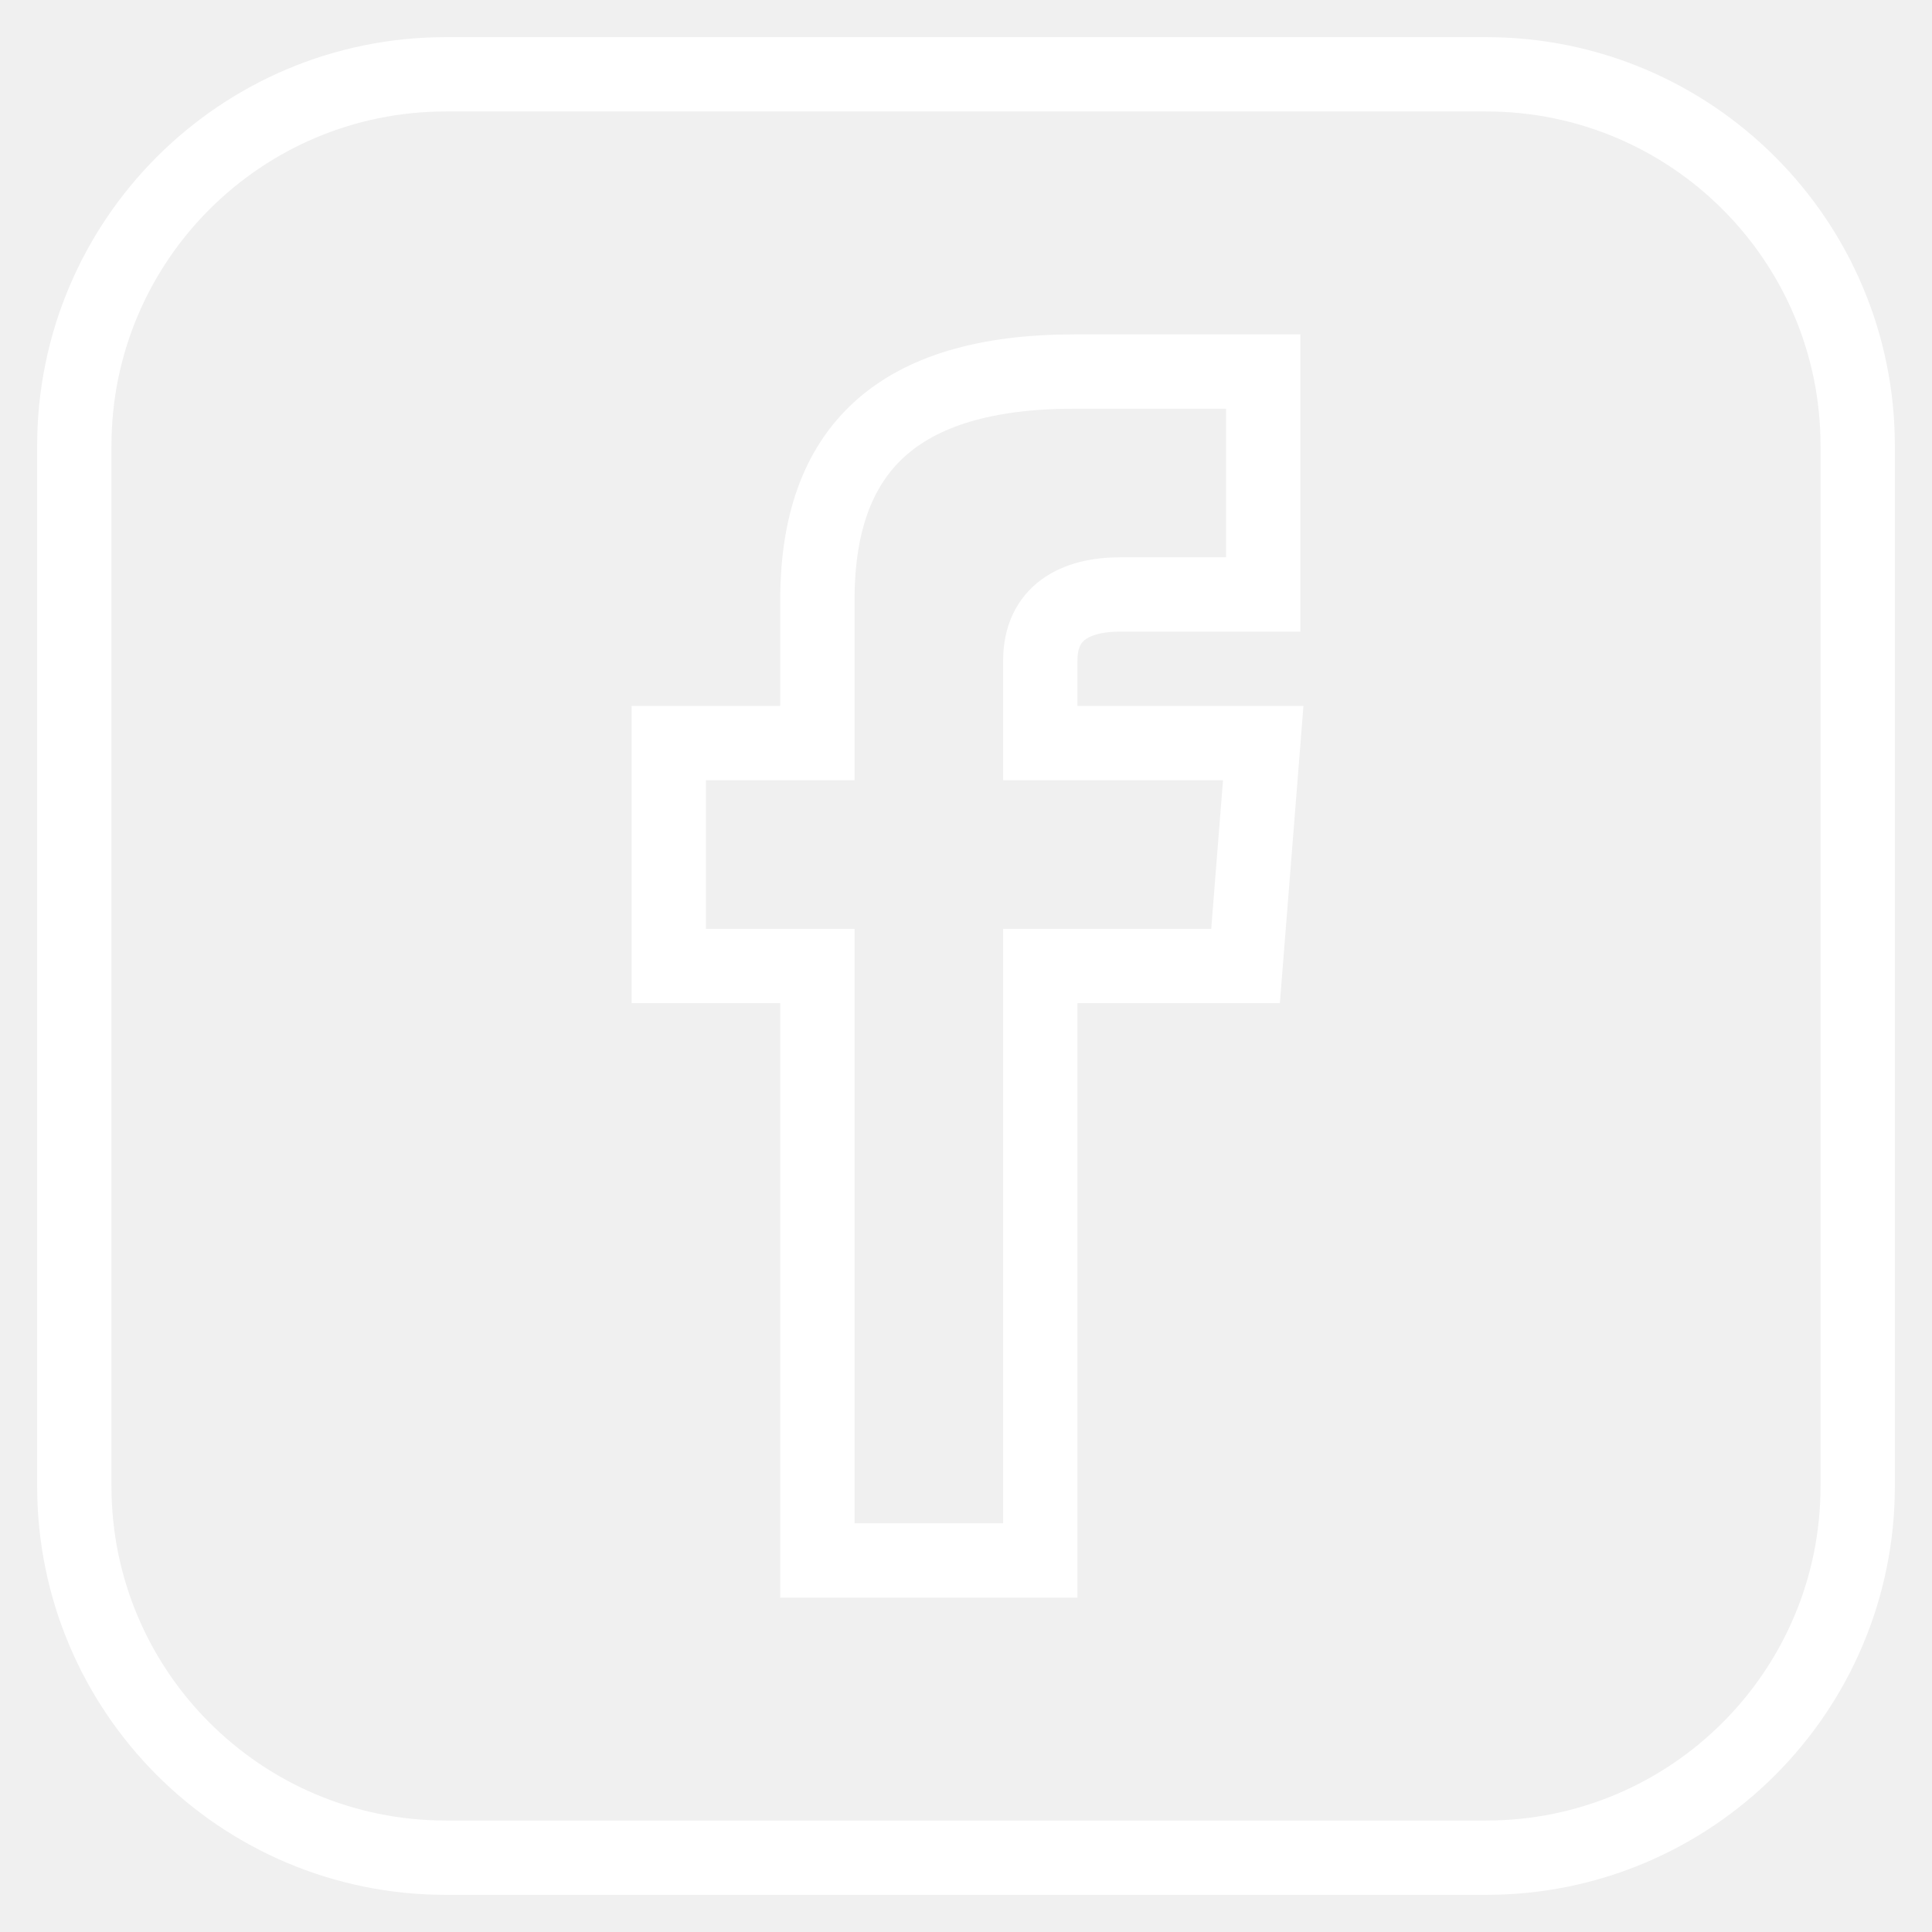
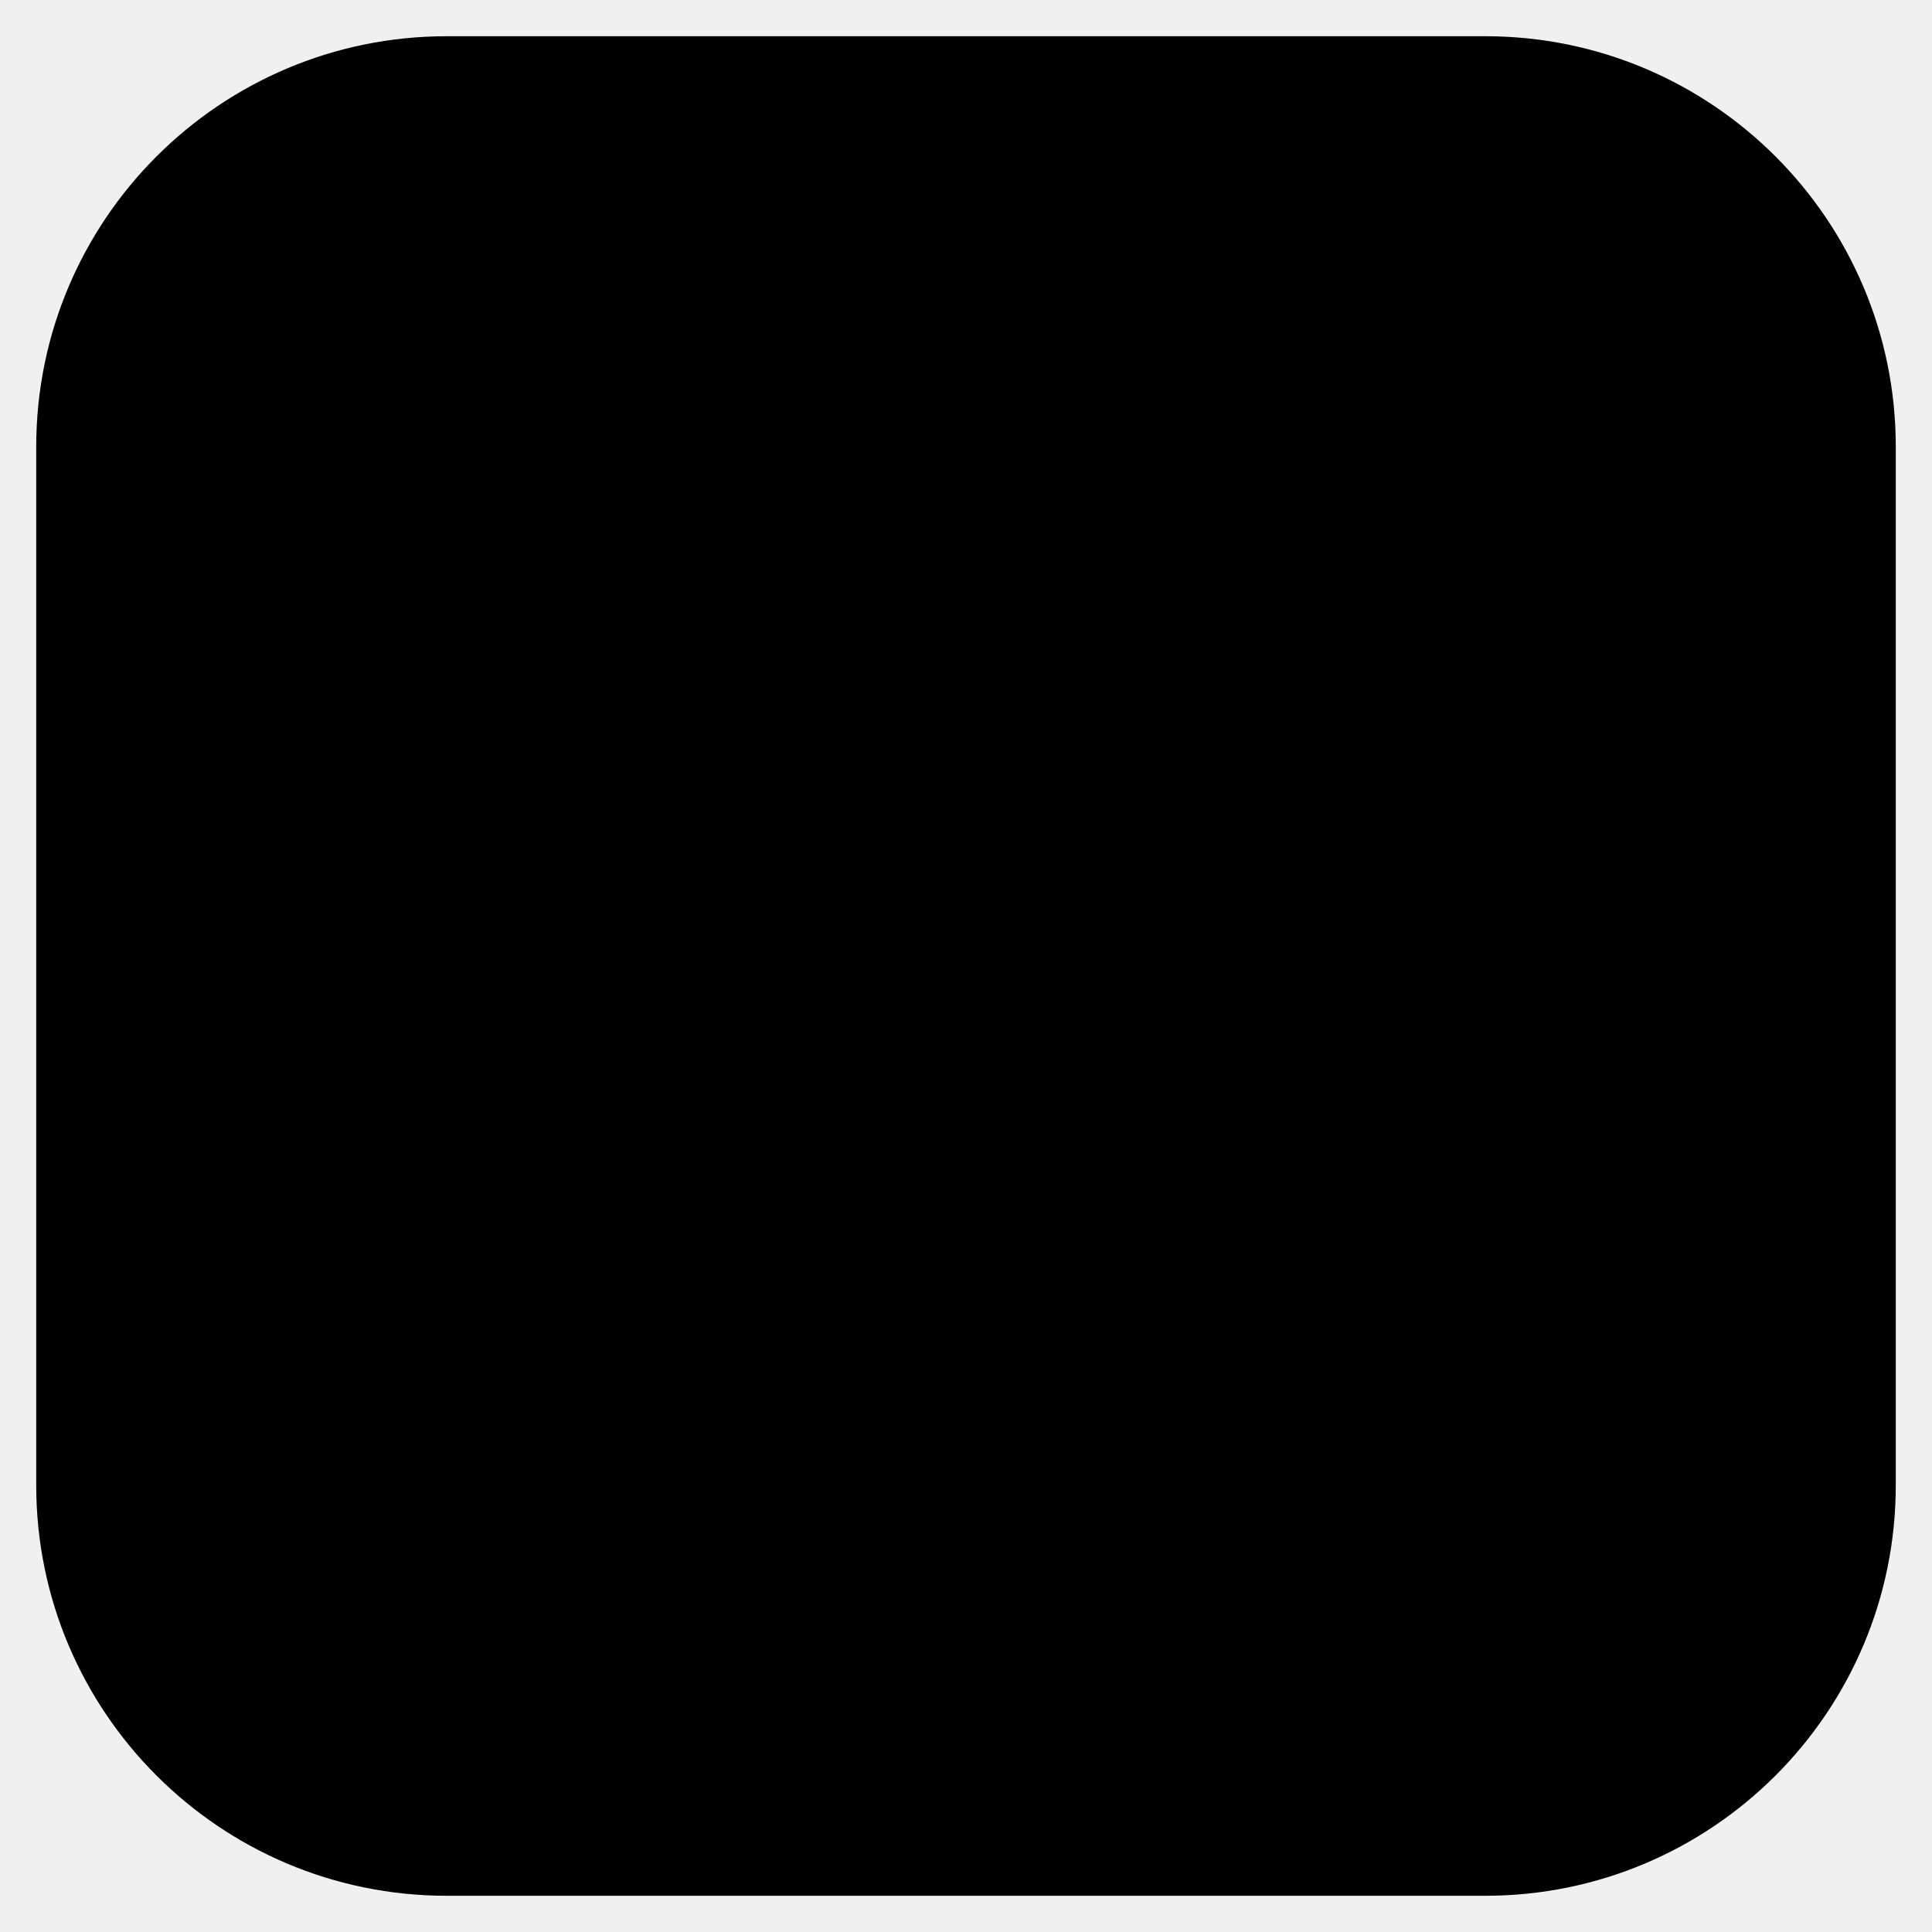
- <svg xmlns="http://www.w3.org/2000/svg" width="26px" height="26px" viewBox="0 0 26 26" version="1.1">
+ <svg xmlns="http://www.w3.org/2000/svg" width="400px" height="400px" viewBox="0 0 400 400" version="1.1">
  <defs />
-   <g id="Page-1" stroke="none" stroke-width="1" fill="none" fill-rule="evenodd">
-     <path d="M20,1 L6,1 C3.239,1 1,3.239 1,6 L1,20 C1,22.761 3.239,25 6,25 L20,25 C22.762,25 25,22.761 25,20 L25,6 C25,3.239 22.762,1 20,1 Z M17,8 L15.076,8 C14.461,8 14,8.252 14,8.889 L14,10 L17,10 L16.762,13 L14,13 L14,21 L11,21 L11,13 L9,13 L9,10 L11,10 L11,8.077 C11,6.055 12.064,5 14.461,5 L17,5 L17,8 Z" id="Shape" stroke="#FFFFFF" fill-rule="nonzero" />
+   <g id="fb">
+     <path d="M266.333,117 L234.267,117 C224.017,117 216.333,121.2 216.333,131.817 L216.333,150.333 L266.333,150.333 L262.367,200.333 L216.333,200.333 L216.333,333.667 L166.333,333.667 L166.333,200.333 L133,200.333 L133,150.333 L166.333,150.333 L166.333,118.283 C166.333,84.583 184.067,67 224.017,67 L266.333,67 L266.333,117 Z" id="Shape-path" />
+     <rect id="Rectangle" x="7.5" y="7.5" width="385" height="385" rx="85" />
  </g>
</svg>
